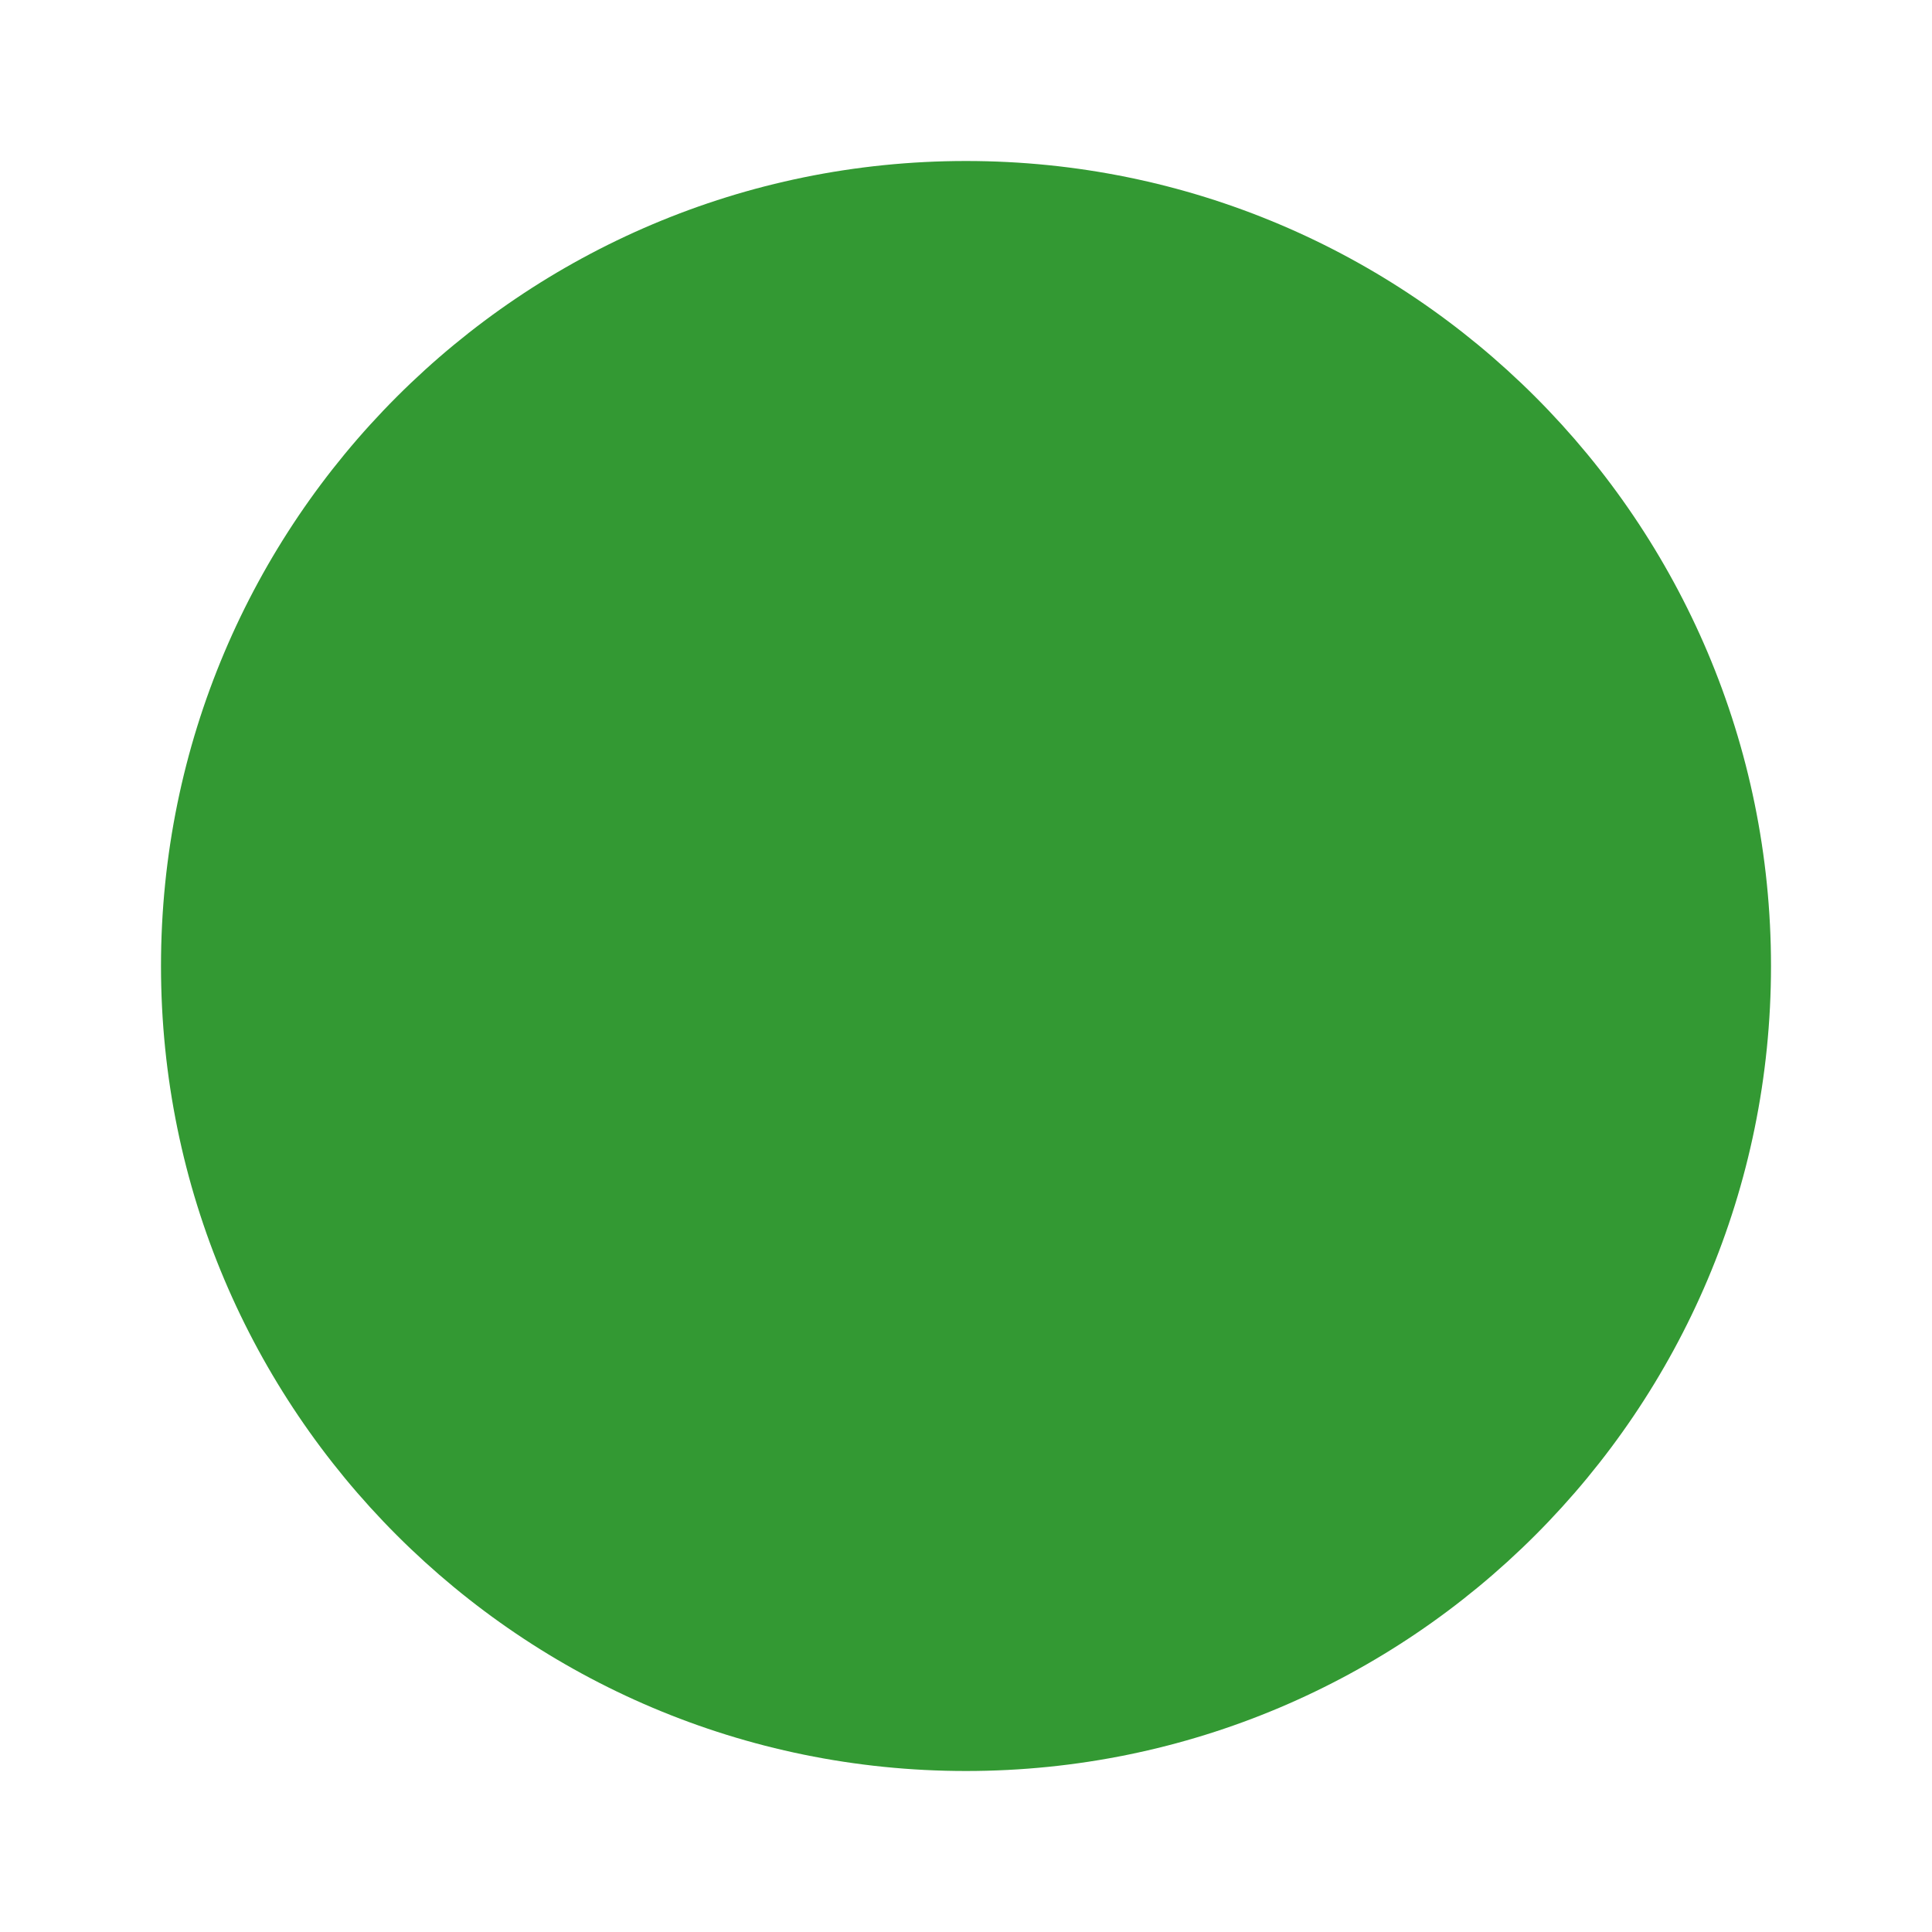
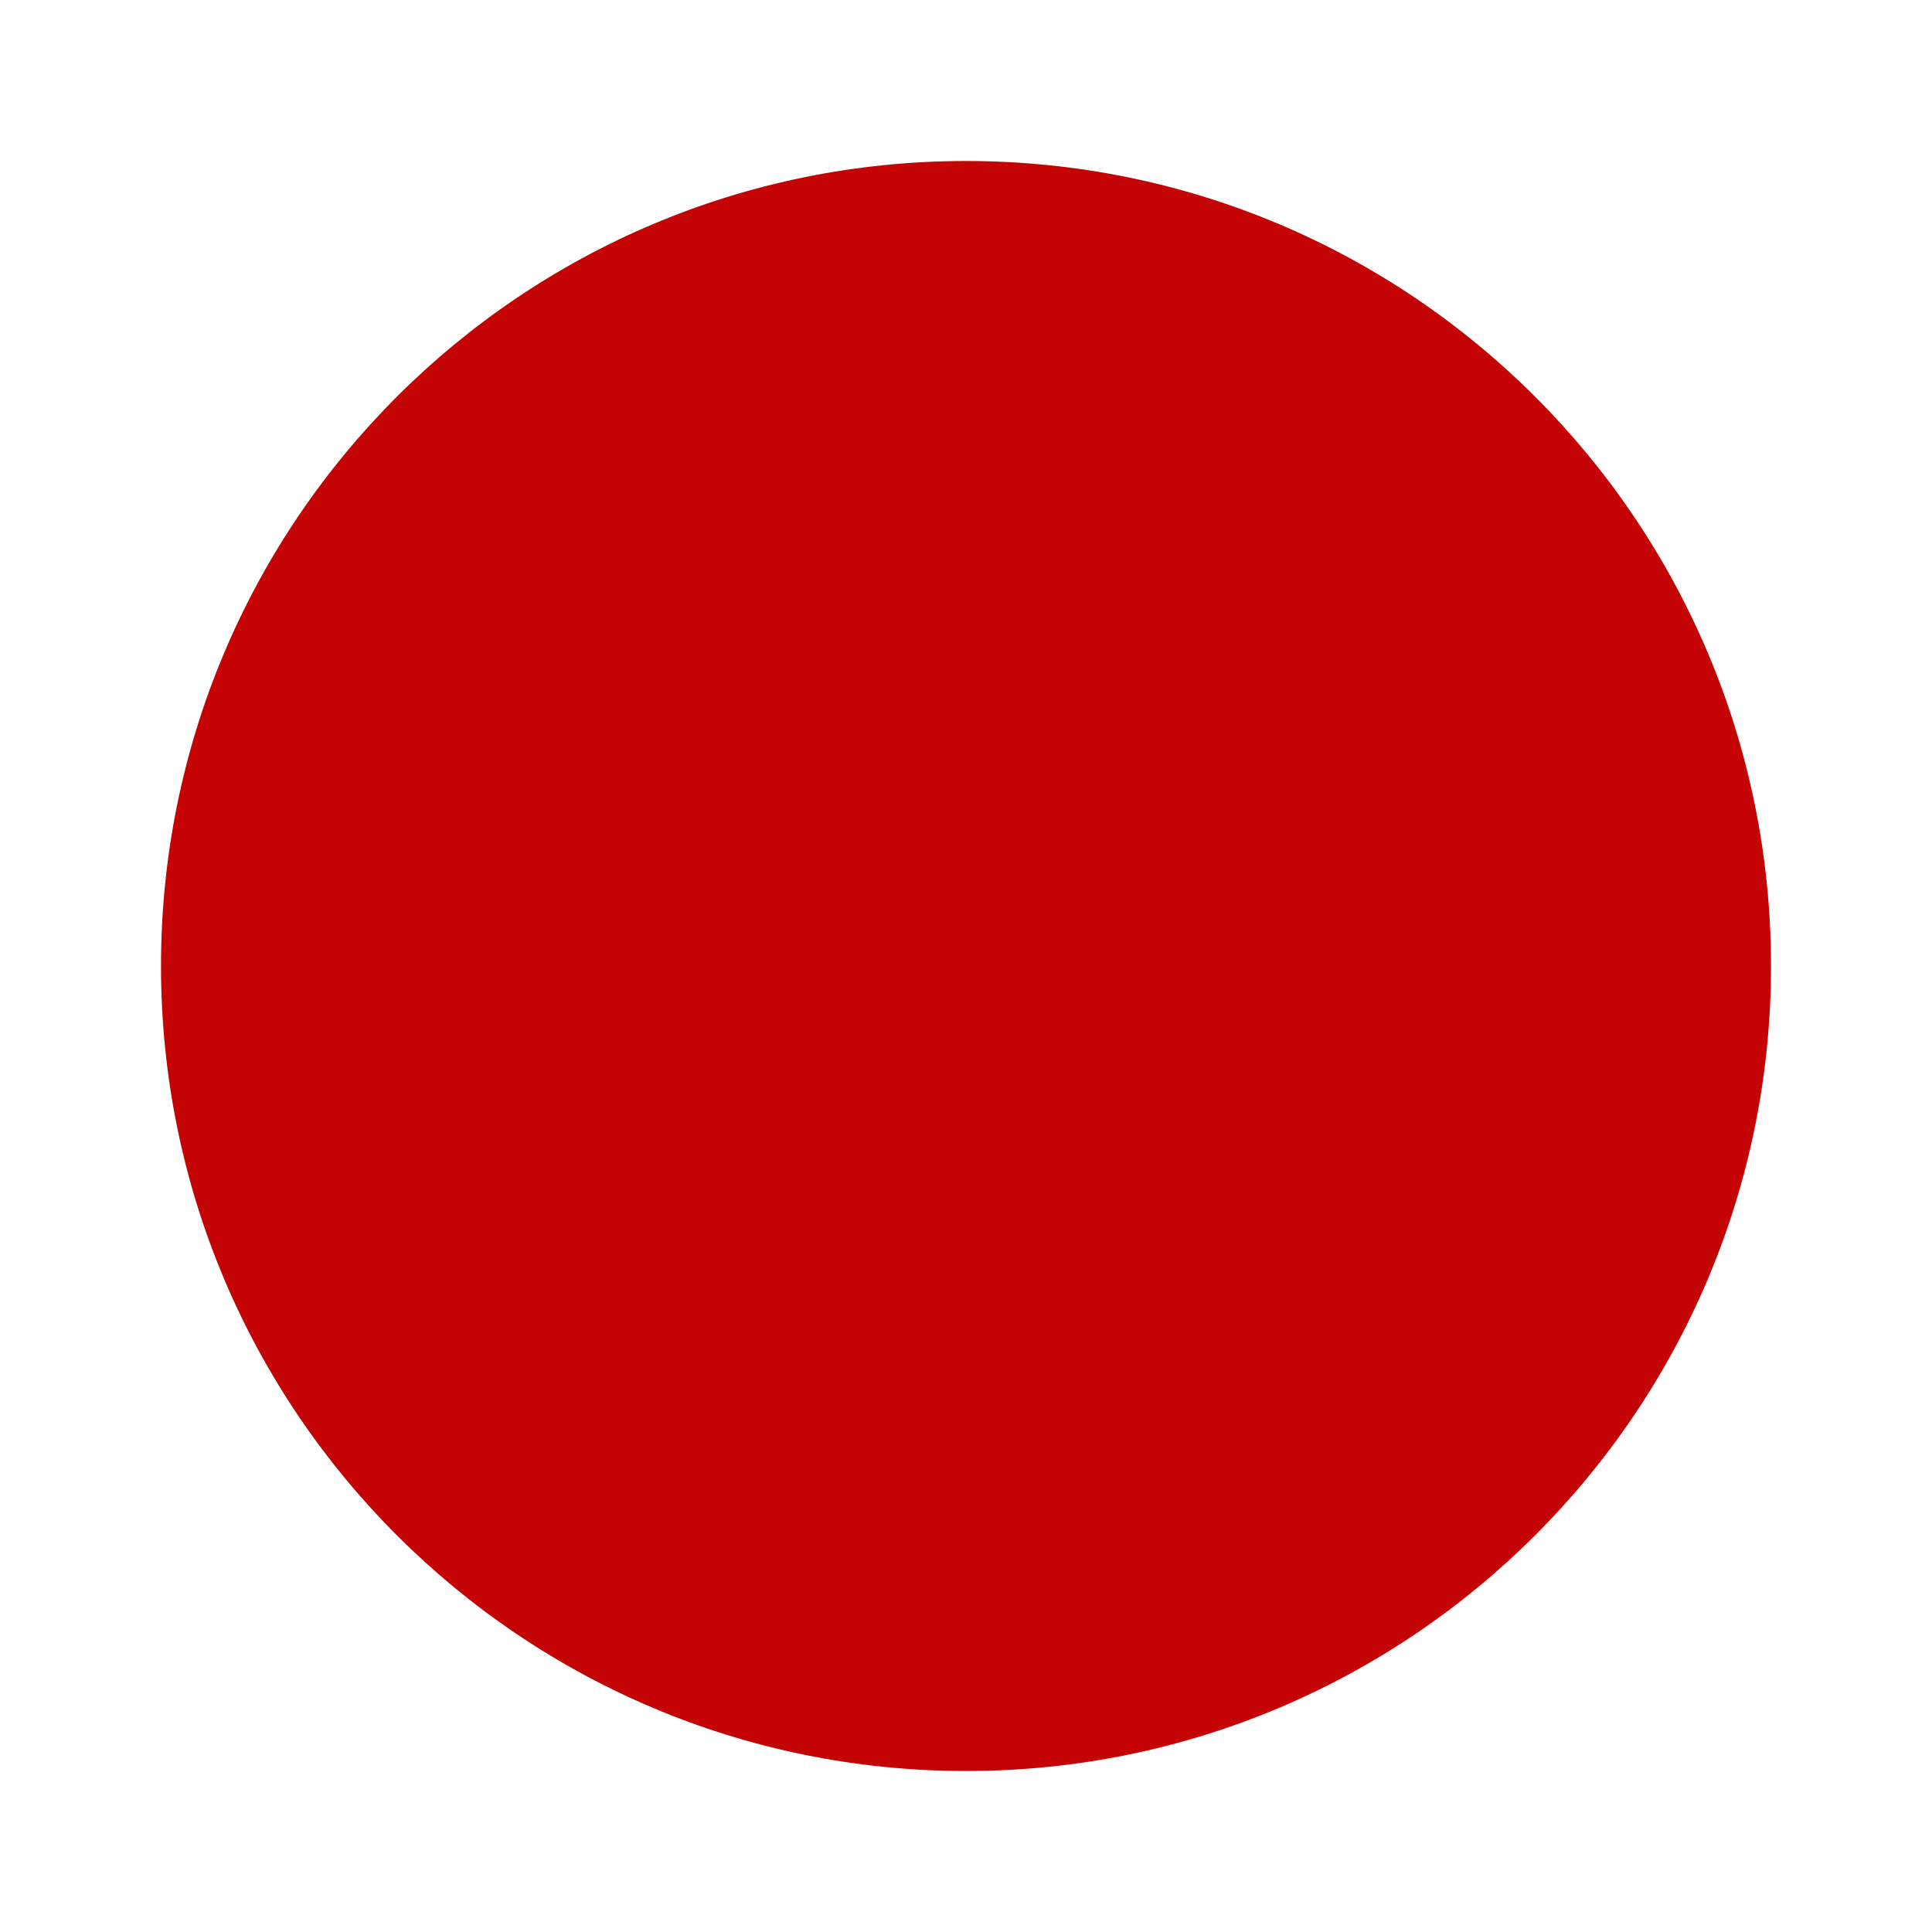
<svg xmlns="http://www.w3.org/2000/svg" version="1.1" id="Ski Trail Rating Symbols - Green Circle" viewbox="0 0 599 599" width="600" height="600">
-   <circle id="green_circle" fill="#393" cx="300" cy="300" r="250" />
+   <circle id="green_circle" fill="#c40404" cx="300" cy="300" r="250" />
</svg>
